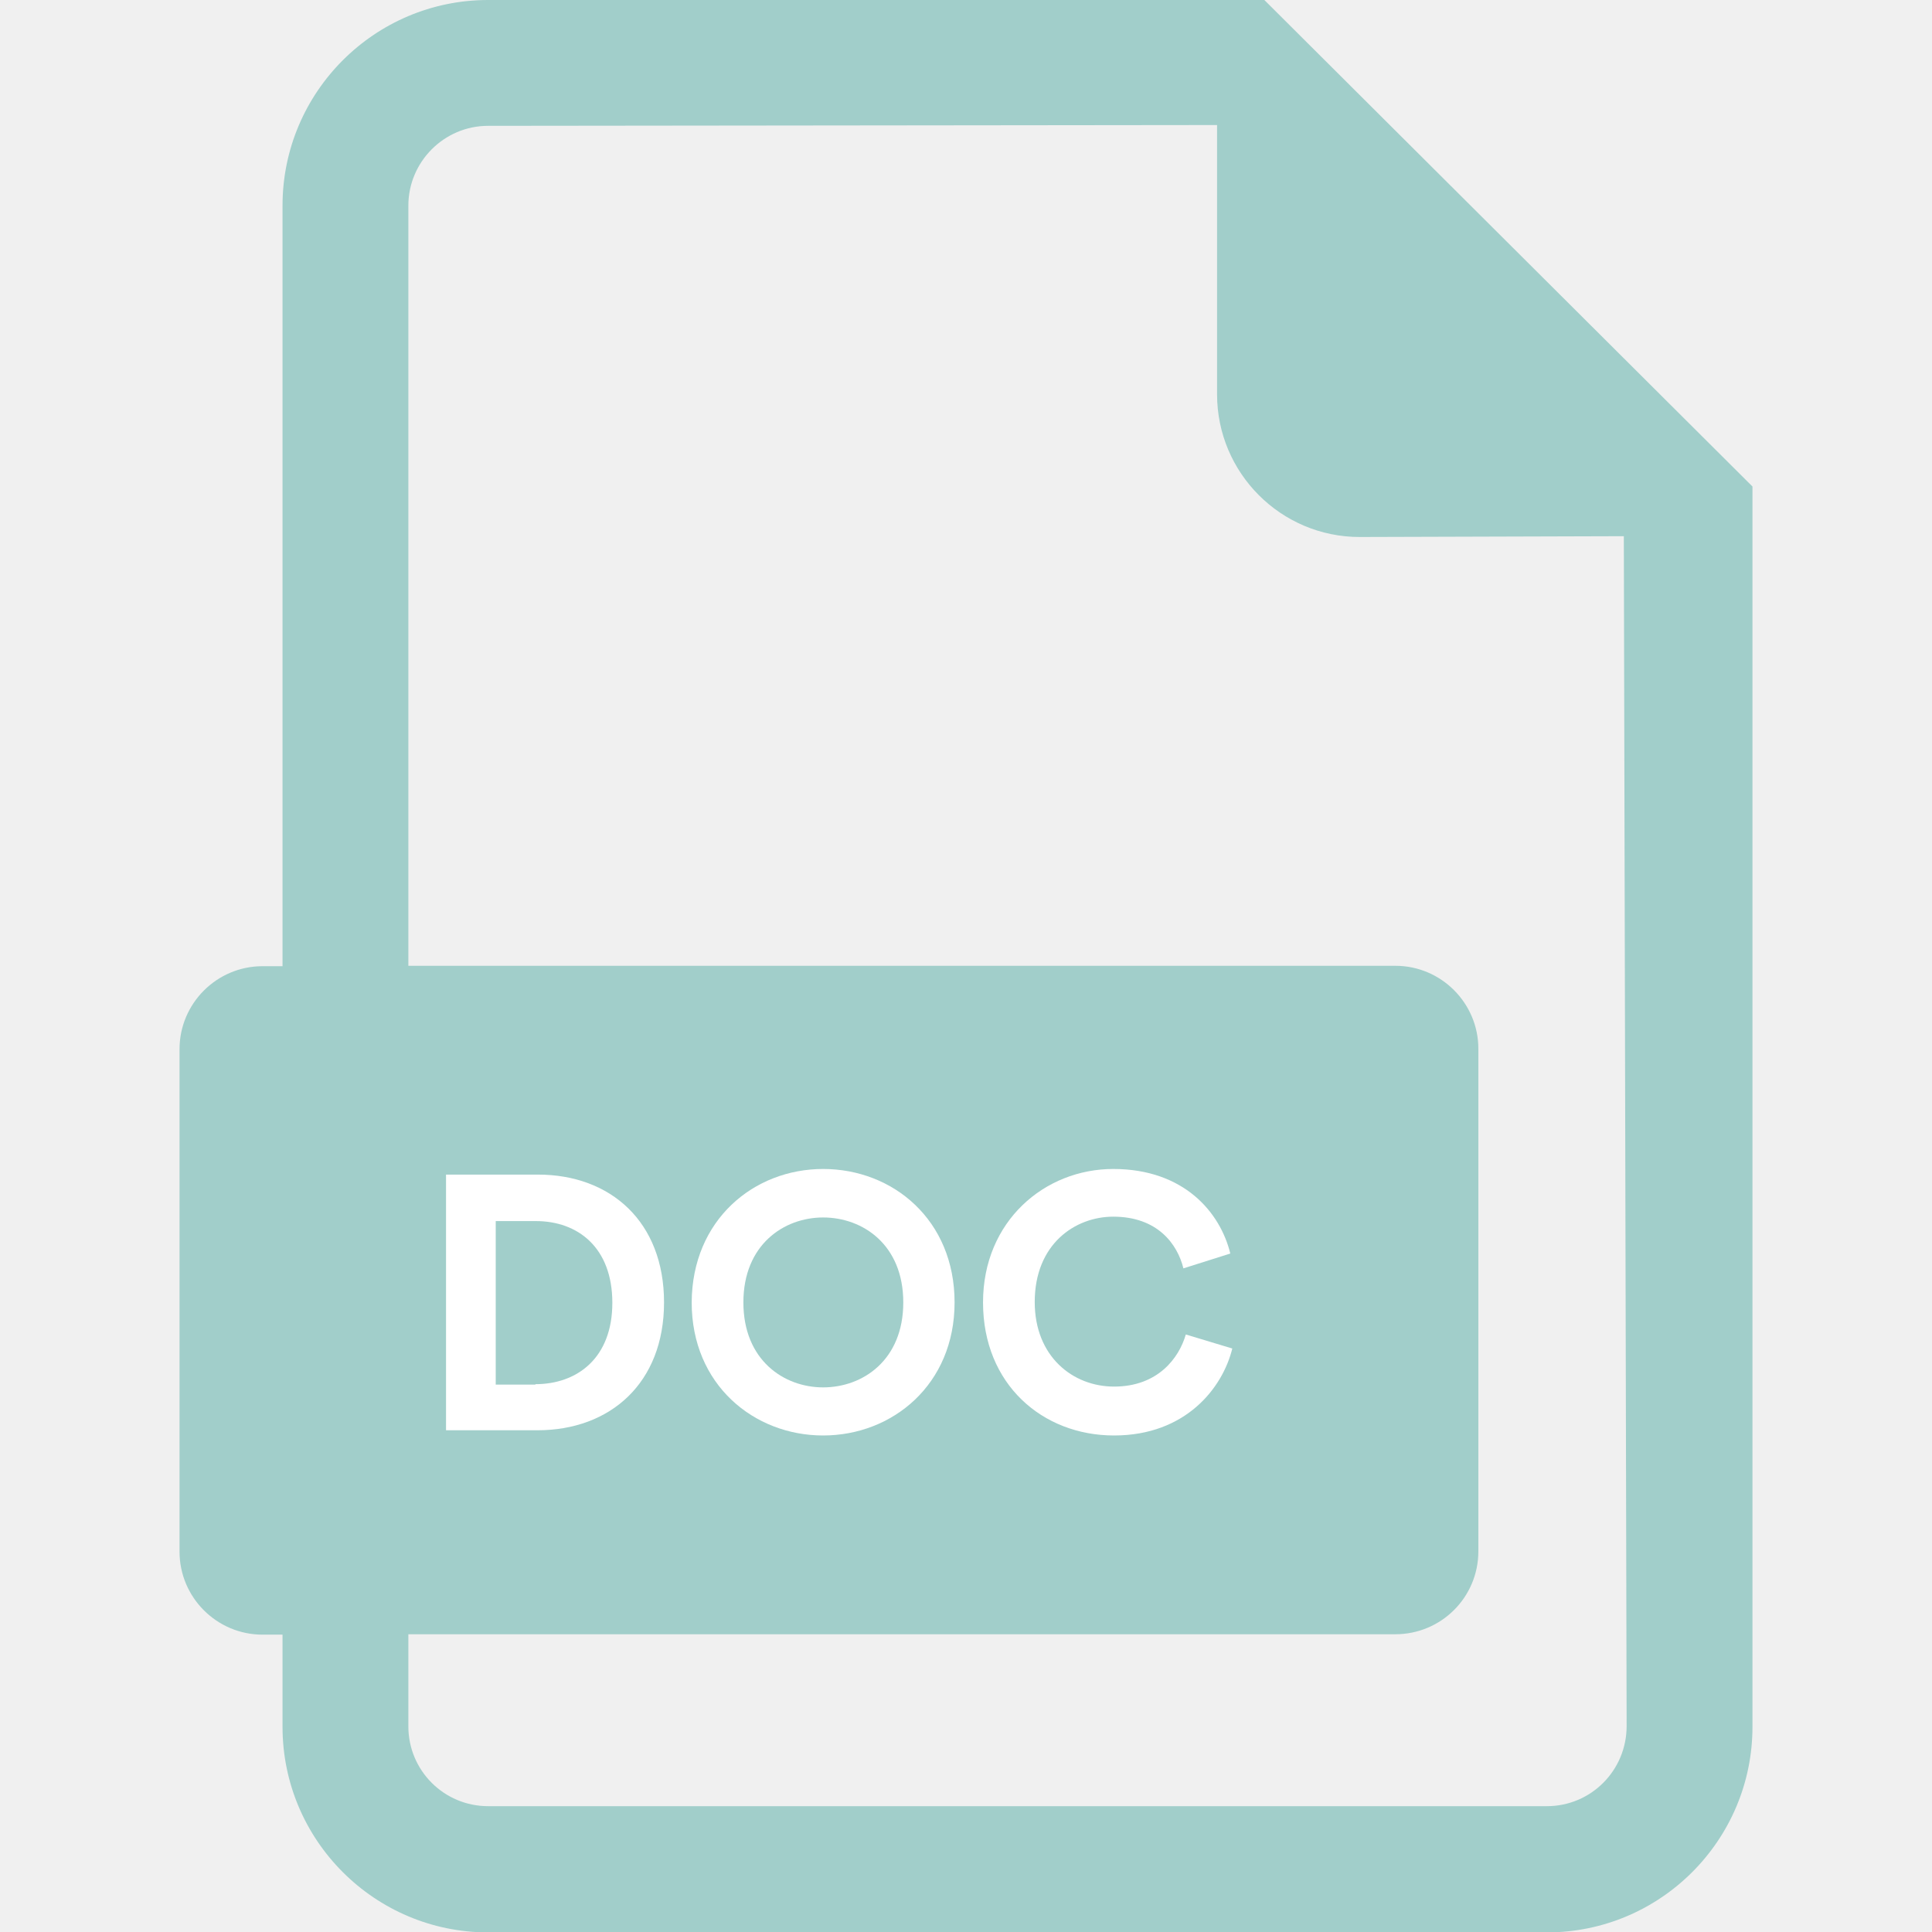
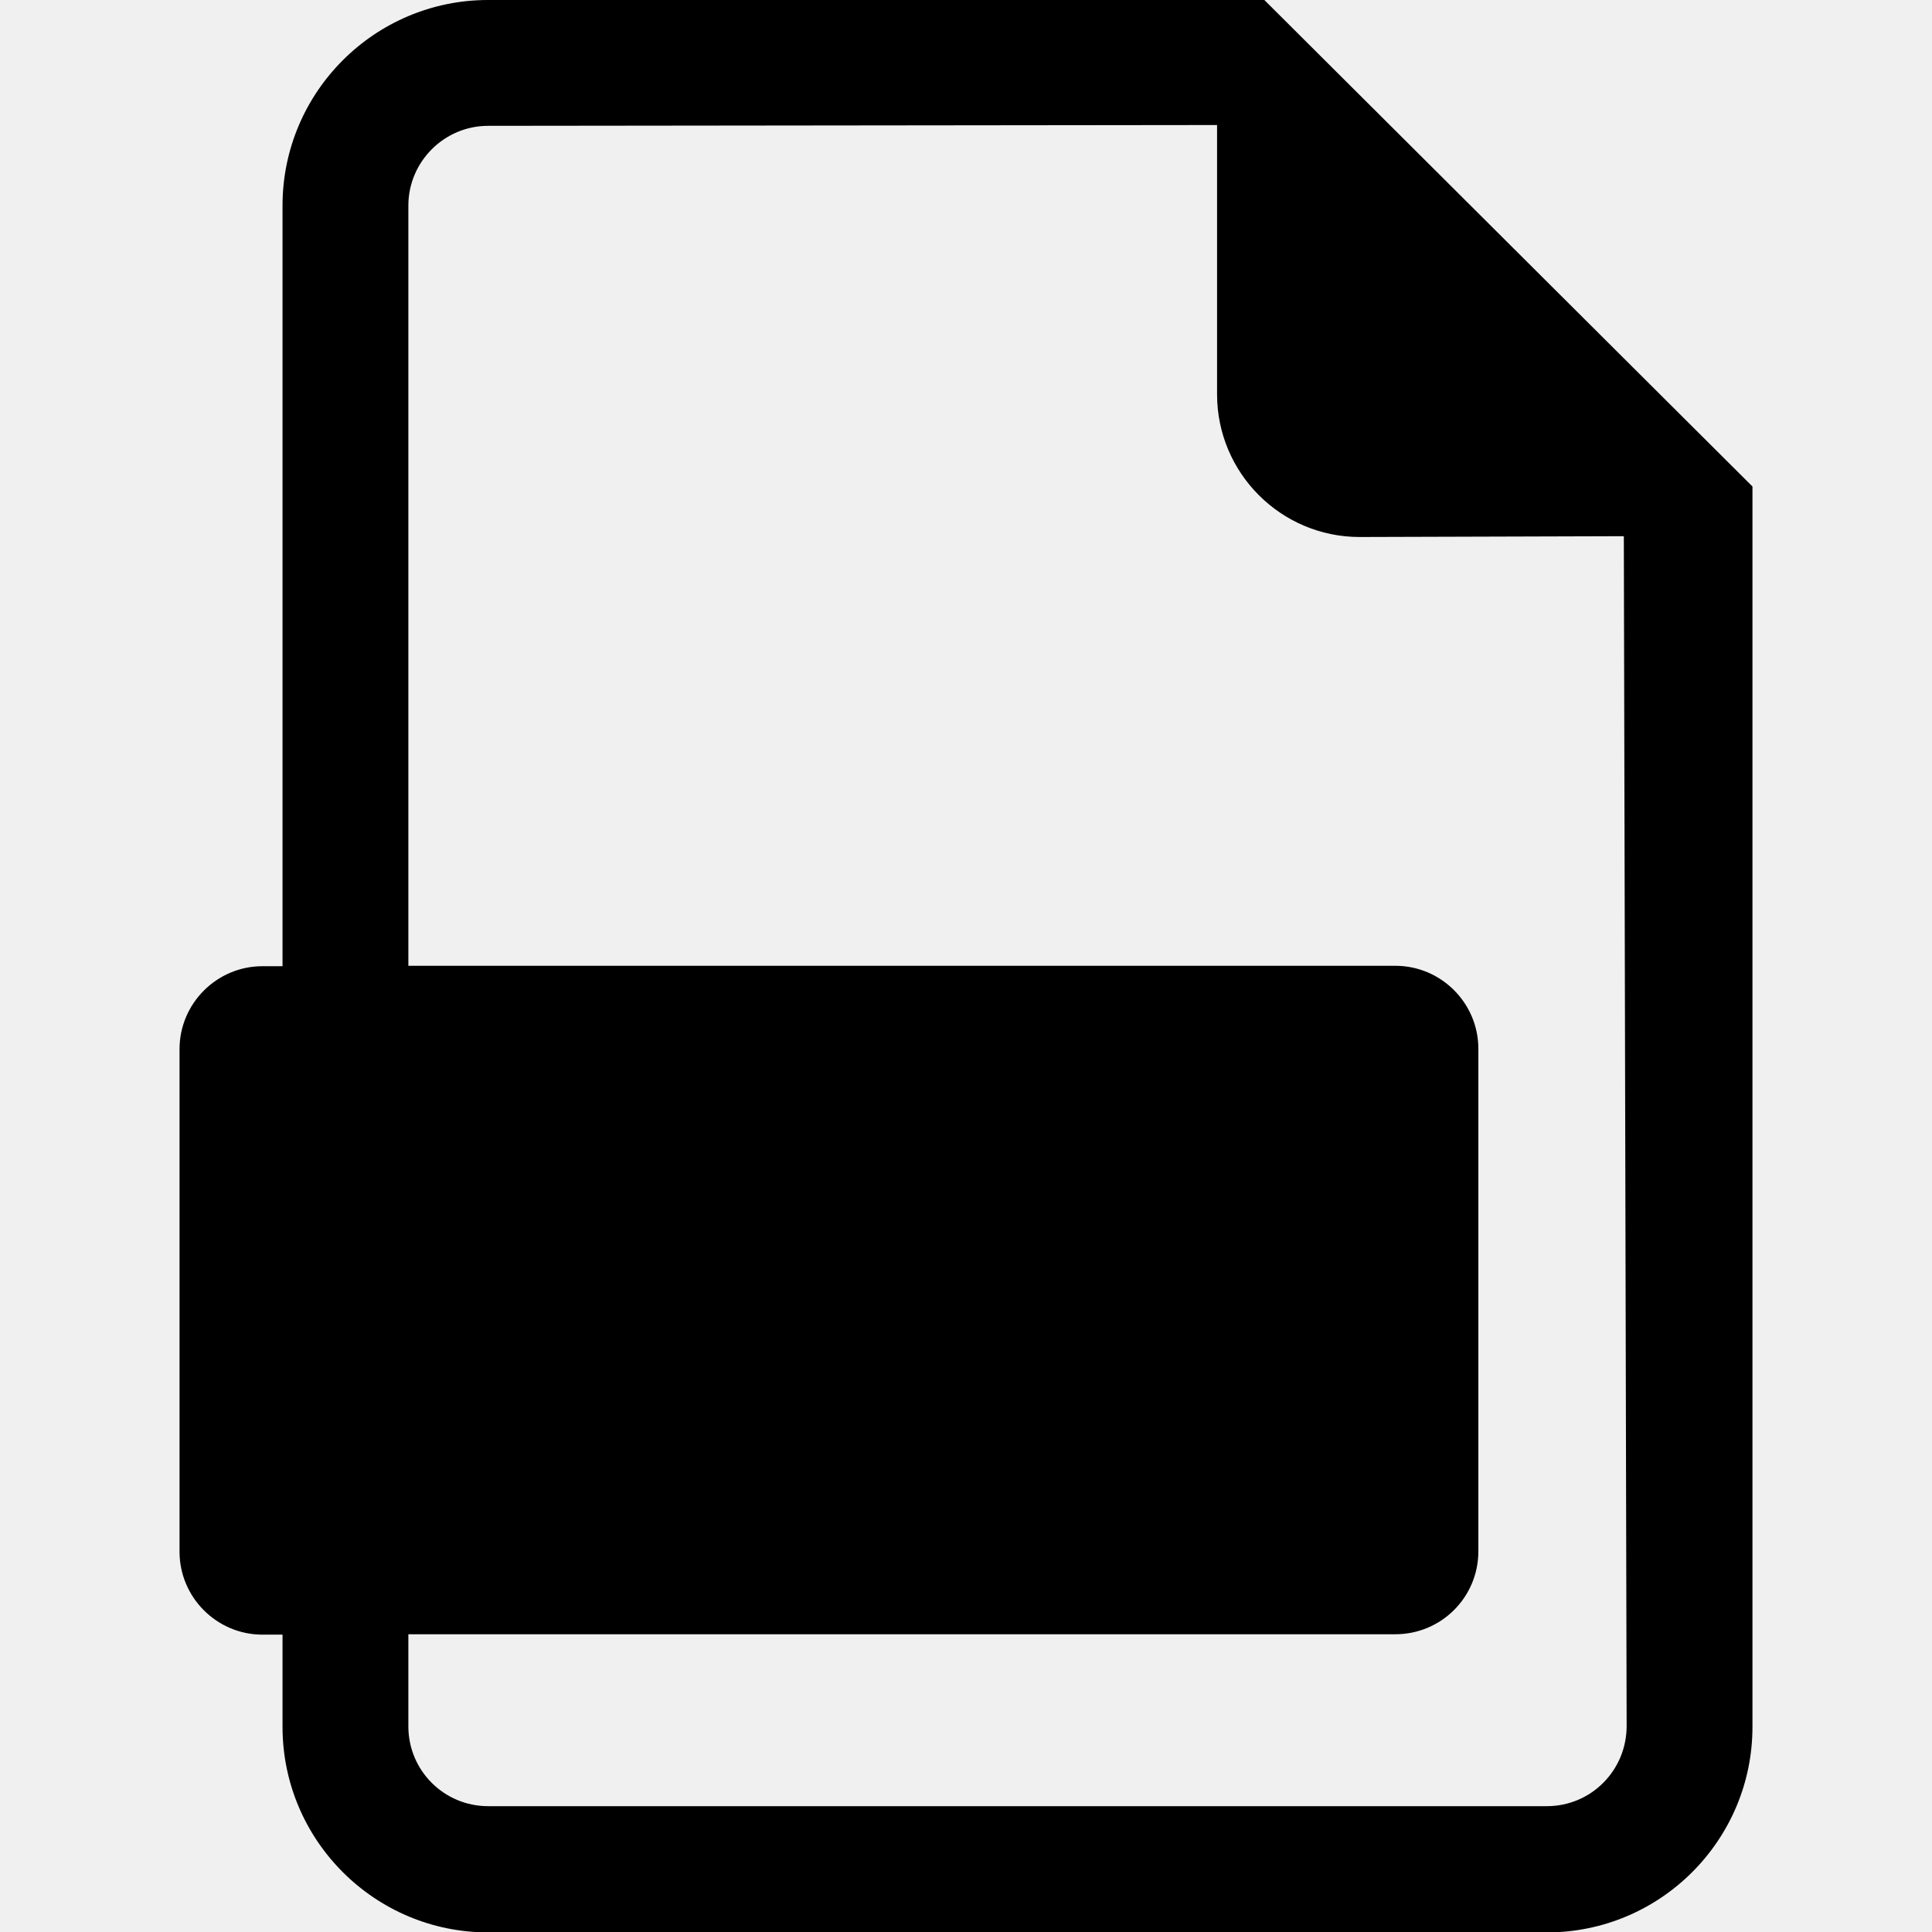
- <svg xmlns="http://www.w3.org/2000/svg" version="1.1" id="Capa_1" x="0px" y="0px" viewBox="0 0 482.1 482.1" style="enable-background:new 0 0 482.1 482.1;" xml:space="preserve">
-   <style type="text/css">
- 	.st0{fill:#A1CECA;}
- 	.st1{fill:#FFFFFF;}
- </style>
-   <path d="M142,310.2c0-8-5.6-12.8-15.4-12.8c-4,0-6.7,0.4-8.1,0.8v25.7c1.7,0.4,3.7,0.5,6.6,0.5C135.6,324.4,142,319.1,142,310.2z" />
-   <path d="M202.7,297.7c-4.4,0-7.2,0.4-8.9,0.8v56.9c1.7,0.4,4.4,0.4,6.8,0.4c17.8,0.1,29.4-9.7,29.4-30.4  C230.2,307.2,219.6,297.7,202.7,297.7z" />
-   <path class="st0" d="M315.5,0H121.8C93.5,0,70.5,23,70.5,51.3v189.8h-5c-11.4,0-20.7,9.3-20.7,20.7v125.4c0,11.4,9.3,20.7,20.7,20.7  h5v23c0,28.3,23,51.3,51.3,51.3H386c28.3,0,51.3-23,51.3-51.3V121.4L315.5,0z M99.1,284.4c6.1-1,14.6-1.8,26.6-1.8  c12.1,0,20.8,2.3,26.6,7c5.5,4.4,9.3,11.6,9.3,20.1c0,8.5-2.8,15.7-8,20.6c-6.7,6.3-16.6,9.2-28.3,9.2c-2.6,0-4.9-0.1-6.7-0.4v31.1  H99.1V284.4z M386,450.7H121.8c-11,0-19.9-8.9-19.9-19.9v-23h246.3c11.4,0,20.7-9.2,20.7-20.7V261.7c0-11.4-9.3-20.7-20.7-20.7  H101.9V51.3c0-10.9,8.9-19.9,19.9-19.9l181.9-0.2v67.2c0,19.6,15.9,35.6,35.6,35.6l65.9-0.2l0.7,296.9  C405.9,441.8,397,450.7,386,450.7z M174.1,369.8v-85.4c7.2-1.1,16.6-1.8,26.6-1.8c16.5,0,27.2,3,35.6,9.3c9,6.7,14.7,17.4,14.7,32.8  c0,16.6-6.1,28.1-14.5,35.2c-9.2,7.6-23.1,11.2-40.1,11.2C186.2,371.1,179,370.4,174.1,369.8z M314.9,319.2v16h-31.2v35h-19.7v-87  h53.2v16.1h-33.4v19.9H314.9z" />
-   <rect x="80" y="267.9" class="st0" width="259" height="118" />
-   <g>
-     <path class="st1" d="M111.3,356.9v-63.8h22.9c18.2,0,31.5,11.8,31.5,31.9s-13.4,31.9-31.6,31.9H111.3z M133.6,345.4   c10.4,0,19.2-6.5,19.2-20.3s-8.6-20.4-19.1-20.4h-10v40.8H133.6z" />
-     <path class="st1" d="M205.4,291.7c17.4,0,32.8,12.7,32.8,33.3c0,20.5-15.5,33.2-32.8,33.2c-17.3,0-32.8-12.7-32.8-33.2   C172.7,304.4,188.1,291.7,205.4,291.7z M205.4,346.2c9.9,0,20-6.8,20-21.2s-10.1-21.2-20-21.2c-9.8,0-19.9,6.8-19.9,21.2   S195.6,346.2,205.4,346.2z" />
-     <path class="st1" d="M245.3,325c0-20.3,15.4-33.3,32.5-33.3c17.6,0,26.7,10.8,29.2,21.1l-11.7,3.7c-1.5-6.1-6.5-12.9-17.5-12.9   c-9.5,0-19.6,6.8-19.6,21.3c0,13.6,9.5,21.1,19.8,21.1c10.9,0,16.2-7.1,17.9-13l11.6,3.5c-2.4,9.8-11.6,21.7-29.5,21.7   C260.1,358.2,245.3,345.4,245.3,325z" />
-   </g>
+ <svg xmlns="http://www.w3.org/2000/svg" id="Capa_1" viewBox="0 0 482.1 482.1">
+   <style />
+   <path d="M142 310.2c0-8-5.6-12.8-15.4-12.8-4 0-6.7.4-8.1.8v25.7c1.7.4 3.7.5 6.6.5 10.5 0 16.9-5.3 16.9-14.2zm60.7-12.5c-4.4 0-7.2.4-8.9.8v56.9c1.7.4 4.4.4 6.8.4 17.8.1 29.4-9.7 29.4-30.4.2-18.2-10.4-27.7-27.3-27.7z" />
+   <path d="M315.5 0H121.8C93.5 0 70.5 23 70.5 51.3v189.8h-5c-11.4 0-20.7 9.3-20.7 20.7v125.4c0 11.4 9.3 20.7 20.7 20.7h5v23c0 28.3 23 51.3 51.3 51.3H386c28.3 0 51.3-23 51.3-51.3V121.4L315.5 0zM99.1 284.4c6.1-1 14.6-1.8 26.6-1.8 12.1 0 20.8 2.3 26.6 7 5.5 4.4 9.3 11.6 9.3 20.1 0 8.5-2.8 15.7-8 20.6-6.7 6.3-16.6 9.2-28.3 9.2-2.6 0-4.9-.1-6.7-.4v31.1H99.1v-85.8zM386 450.7H121.8c-11 0-19.9-8.9-19.9-19.9v-23h246.3c11.4 0 20.7-9.2 20.7-20.7V261.7c0-11.4-9.3-20.7-20.7-20.7H101.9V51.3c0-10.9 8.9-19.9 19.9-19.9l181.9-.2v67.2c0 19.6 15.9 35.6 35.6 35.6l65.9-.2.7 296.9c0 11.1-8.9 20-19.9 20zm-211.9-80.9v-85.4c7.2-1.1 16.6-1.8 26.6-1.8 16.5 0 27.2 3 35.6 9.3 9 6.7 14.7 17.4 14.7 32.8 0 16.6-6.1 28.1-14.5 35.2-9.2 7.6-23.1 11.2-40.1 11.2-10.2 0-17.4-.7-22.3-1.3zm140.8-50.6v16h-31.2v35H264v-87h53.2v16.1h-33.4v19.9h31.1z" />
+   <path d="M80 267.9h259v118H80z" />
+   <path d="M111.3 356.9v-63.8h22.9c18.2 0 31.5 11.8 31.5 31.9s-13.4 31.9-31.6 31.9h-22.8zm22.3-11.5c10.4 0 19.2-6.5 19.2-20.3s-8.6-20.4-19.1-20.4h-10v40.8h9.9zm71.8-53.7c17.4 0 32.8 12.7 32.8 33.3 0 20.5-15.5 33.2-32.8 33.2-17.3 0-32.8-12.7-32.8-33.2.1-20.6 15.5-33.3 32.8-33.3zm0 54.5c9.9 0 20-6.8 20-21.2s-10.1-21.2-20-21.2c-9.8 0-19.9 6.8-19.9 21.2s10.1 21.2 19.9 21.2zm39.9-21.2c0-20.3 15.4-33.3 32.5-33.3 17.6 0 26.7 10.8 29.2 21.1l-11.7 3.7c-1.5-6.1-6.5-12.9-17.5-12.9-9.5 0-19.6 6.8-19.6 21.3 0 13.6 9.5 21.1 19.8 21.1 10.9 0 16.2-7.1 17.9-13l11.6 3.5c-2.4 9.8-11.6 21.7-29.5 21.7s-32.7-12.8-32.7-33.2z" />
</svg>
